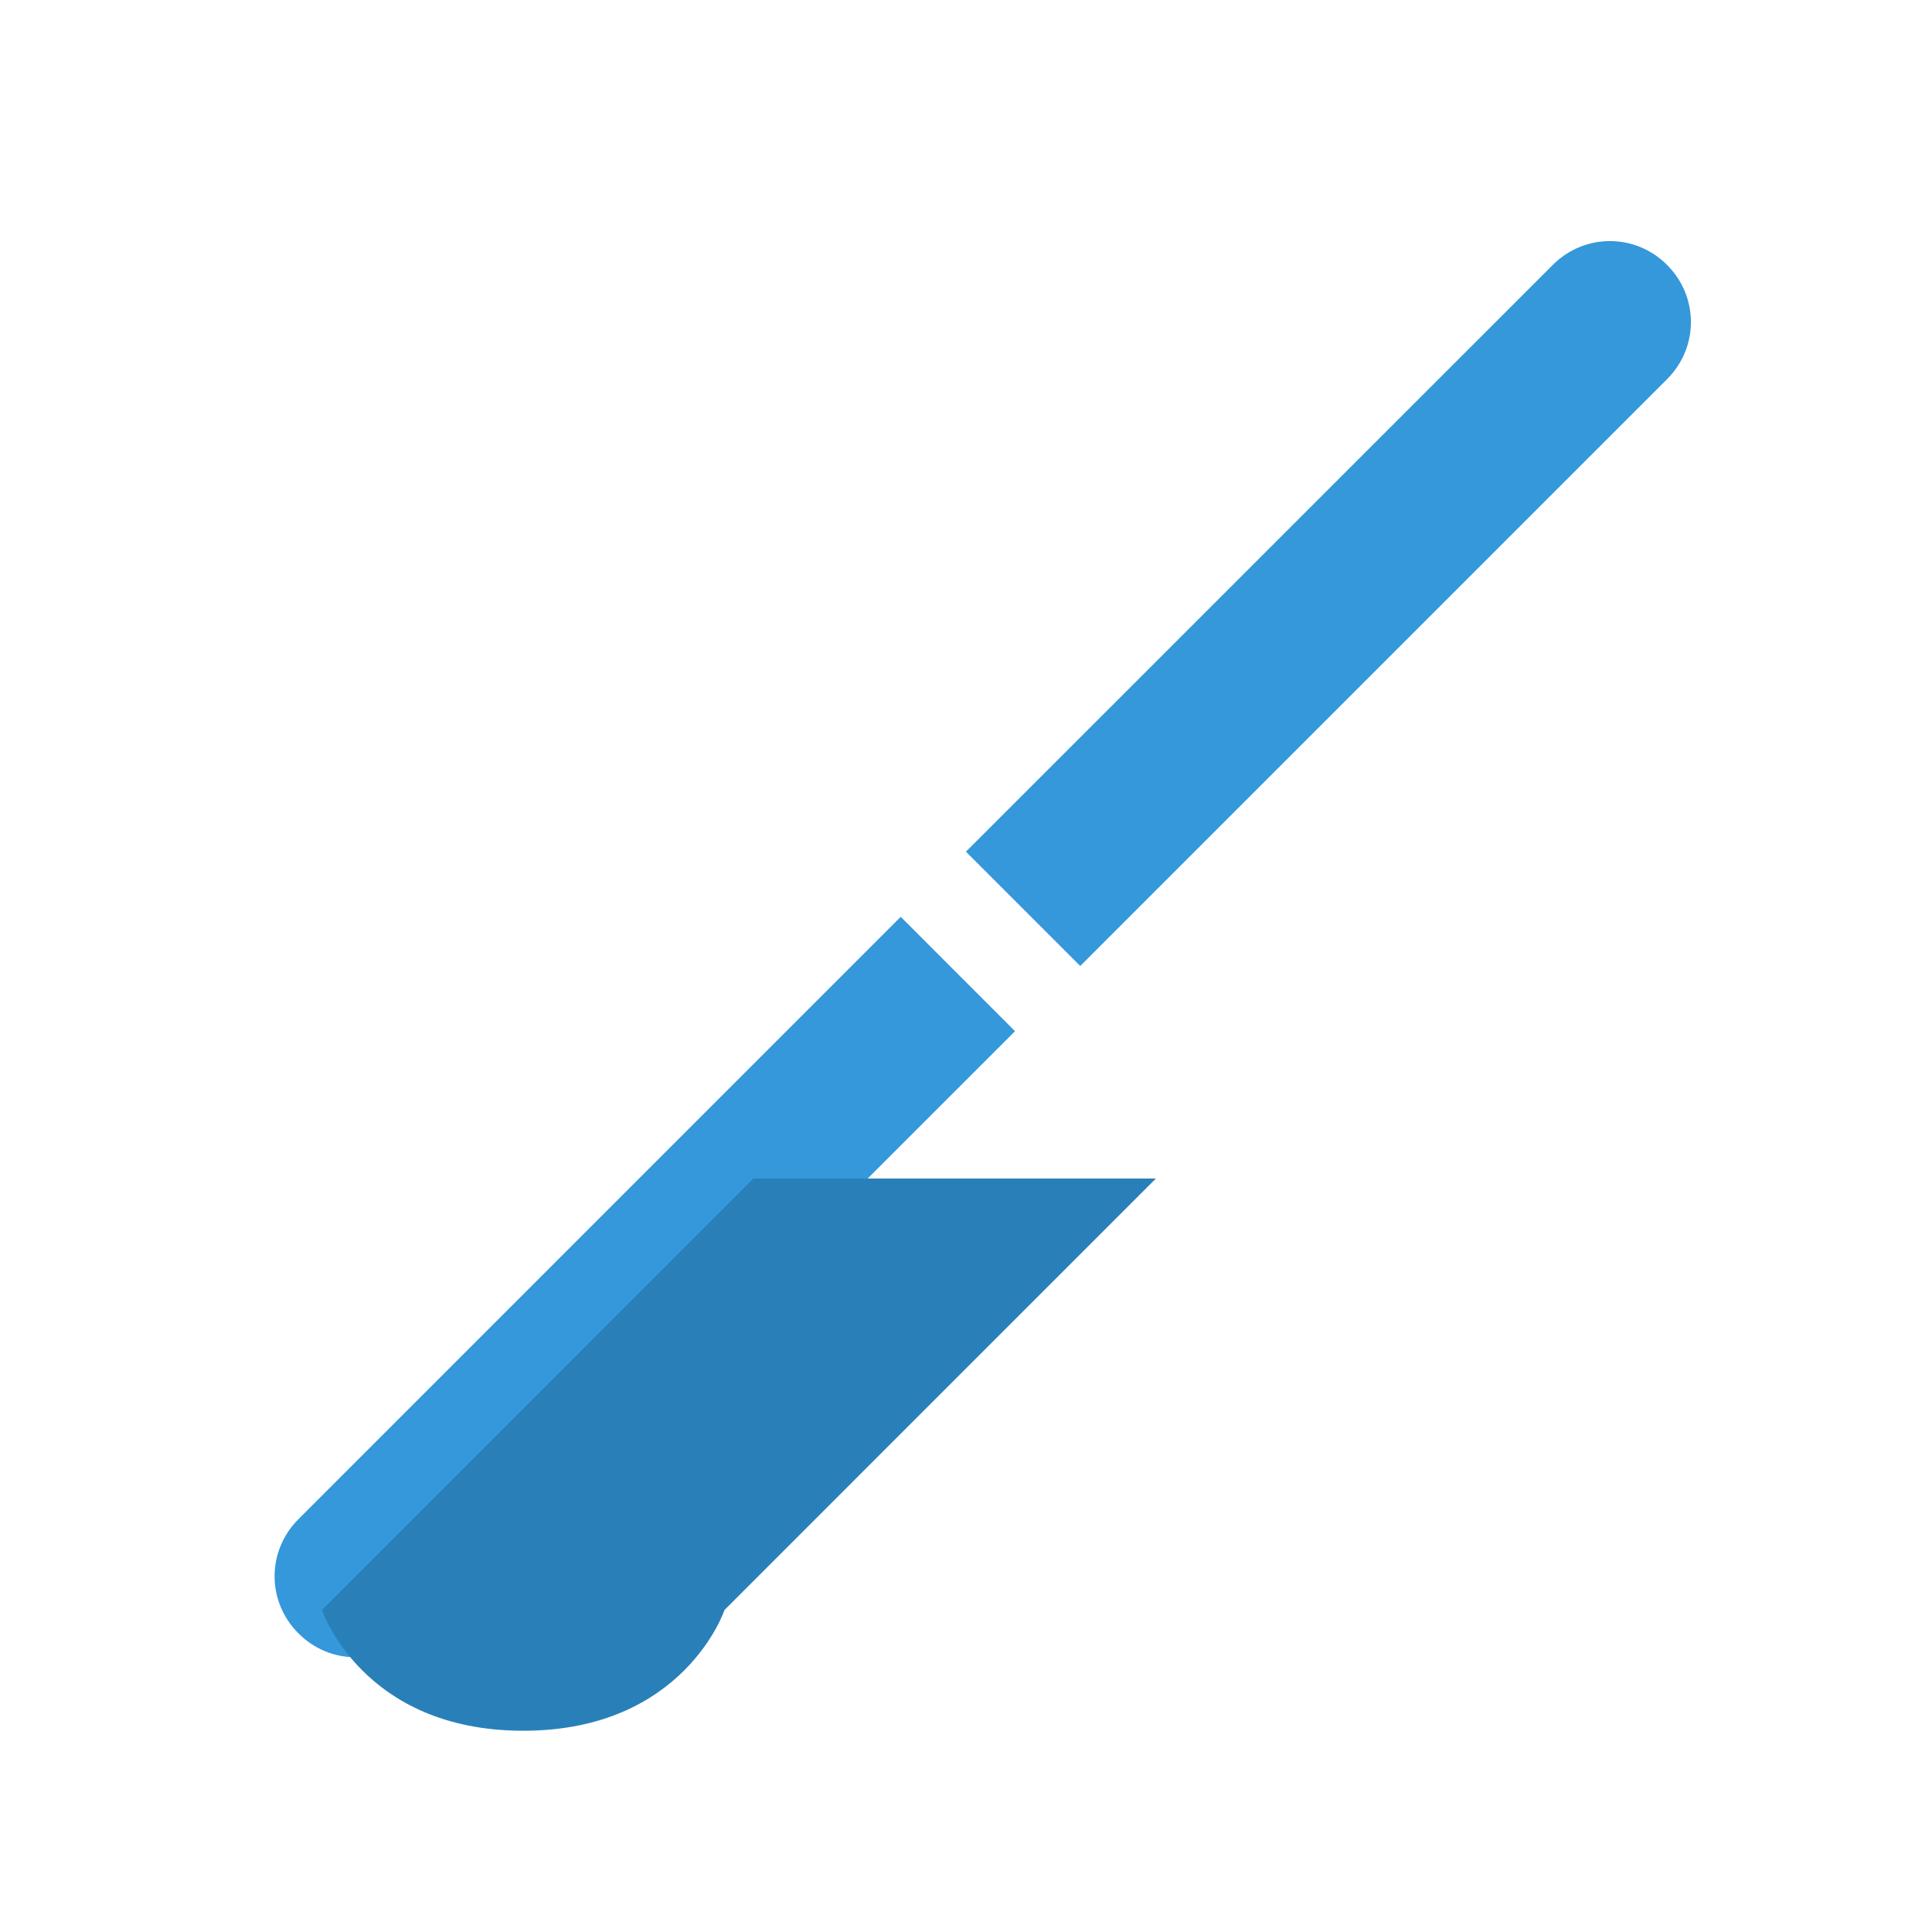
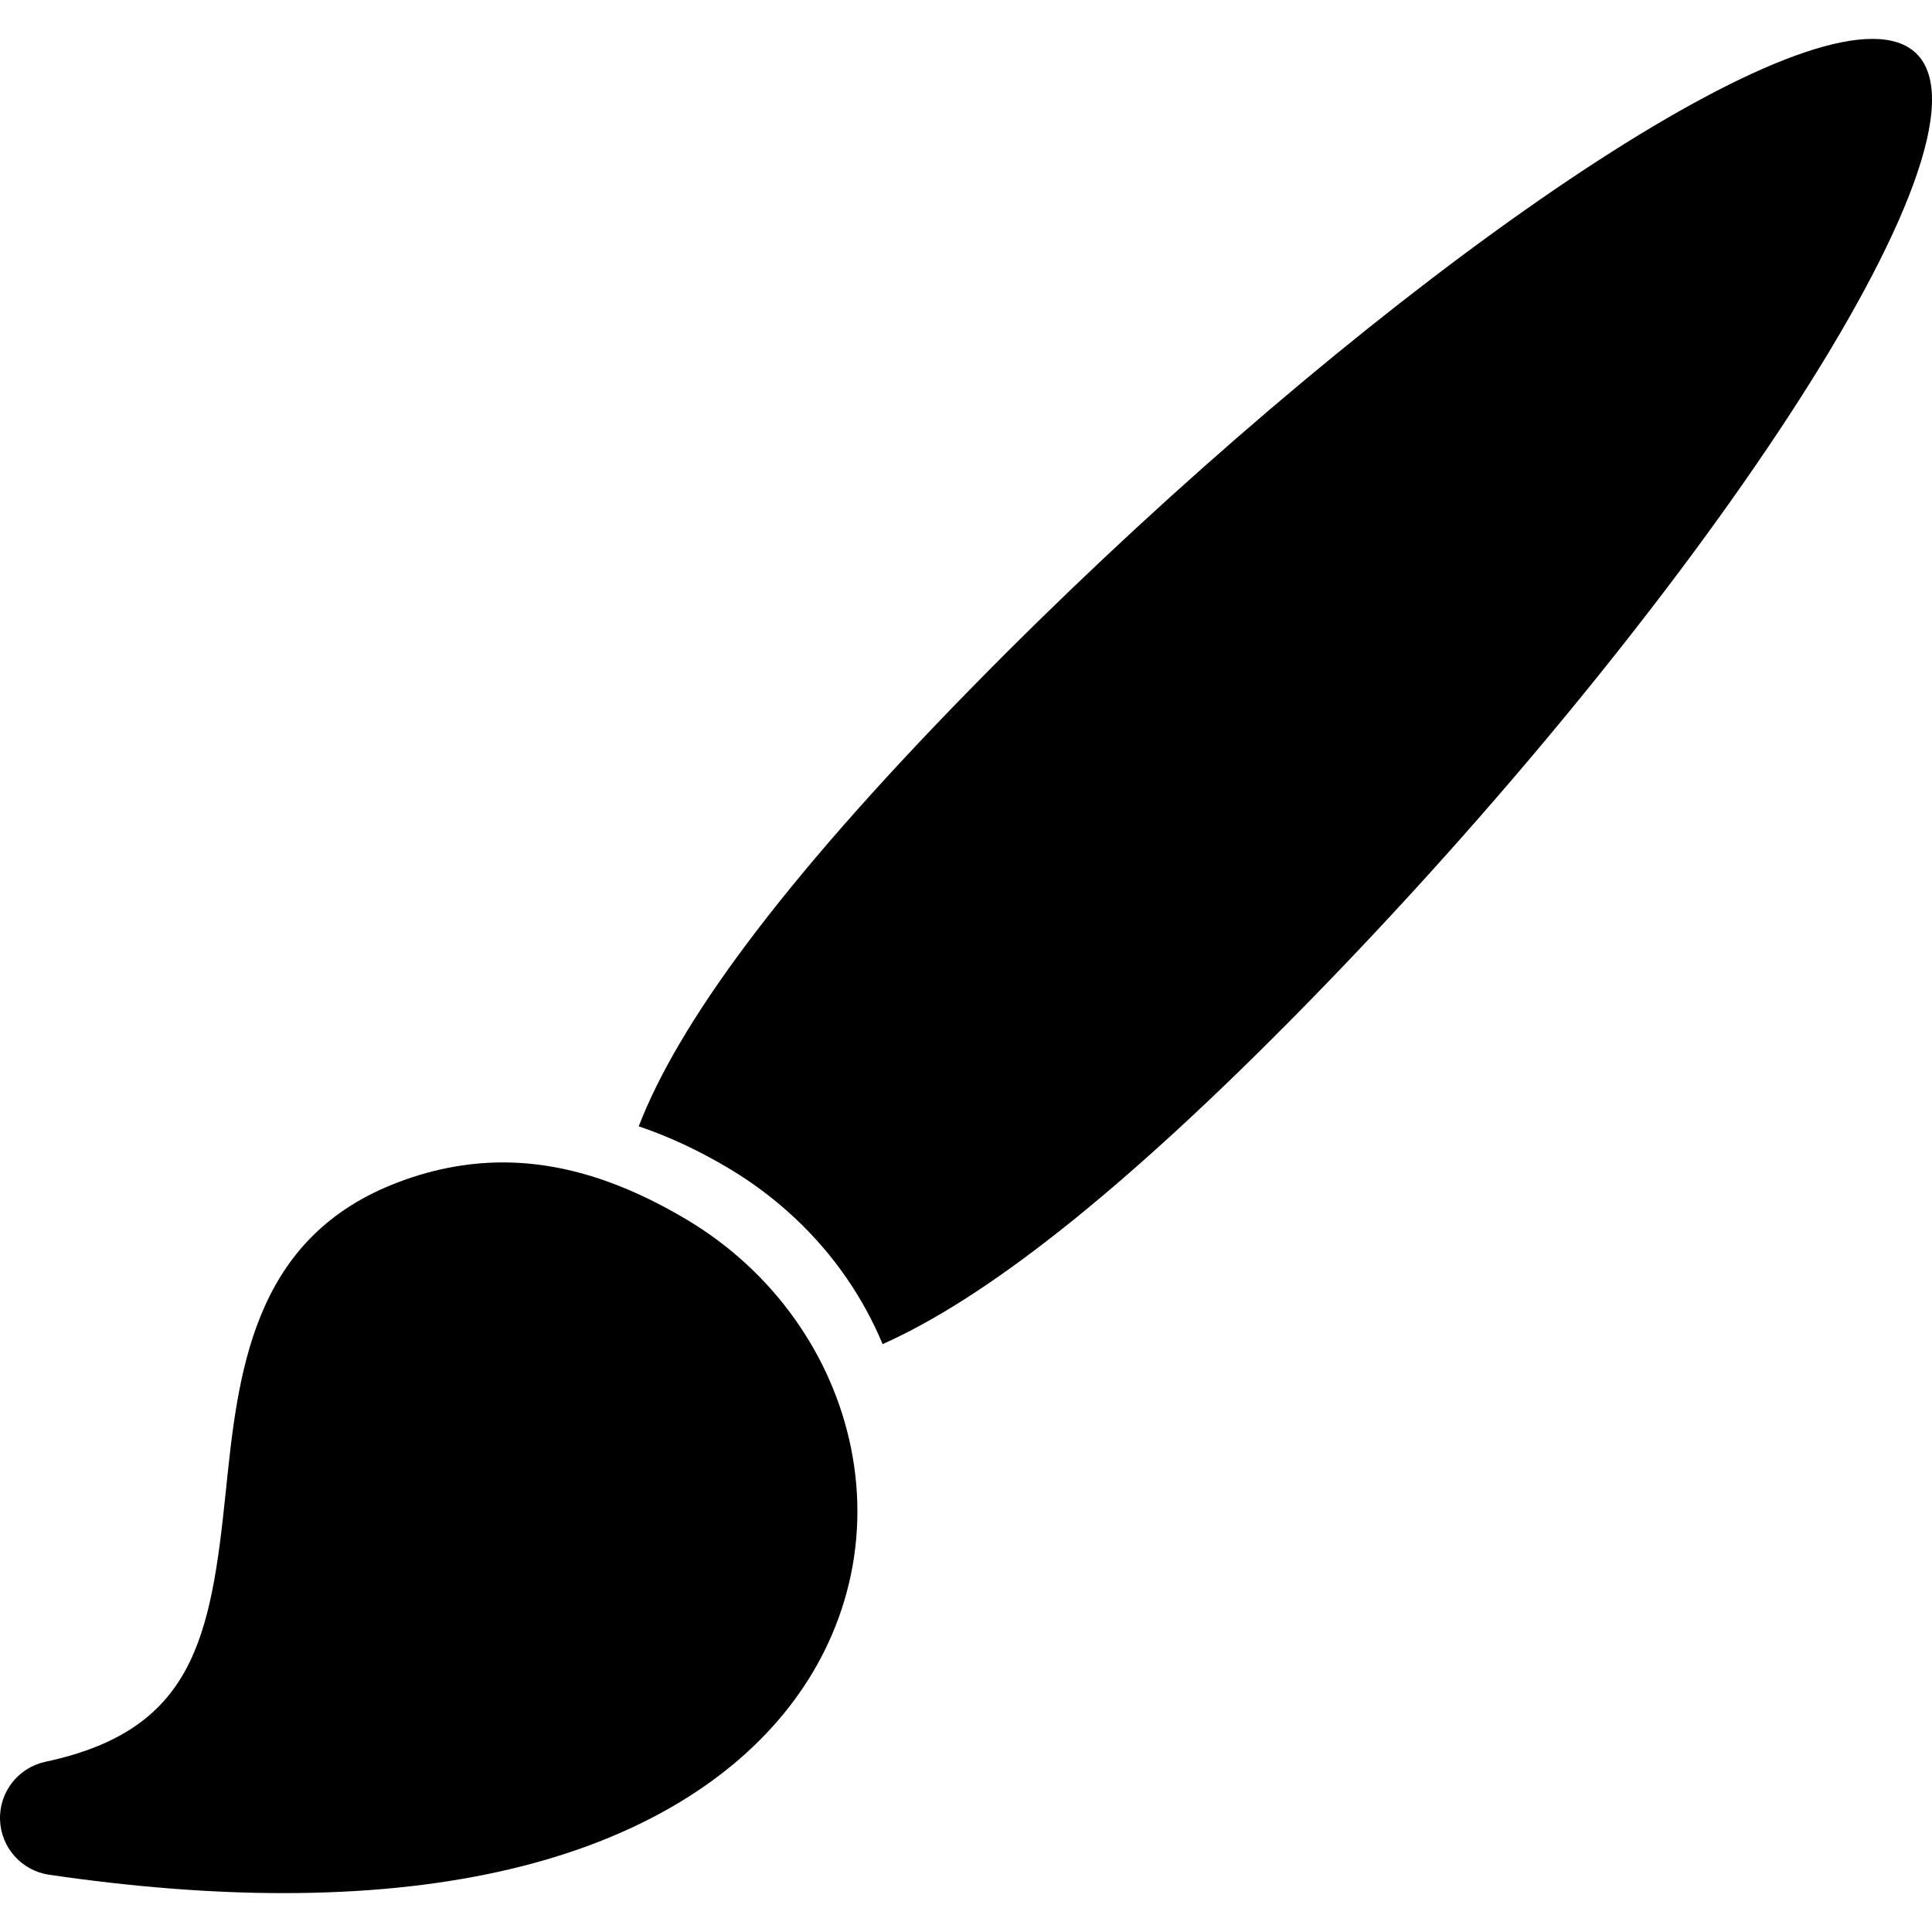
- <svg xmlns="http://www.w3.org/2000/svg" width="24" height="24" viewBox="0 0 24 24" fill="none">
-   <path d="M20.709 3.291C20.314 2.896 19.684 2.896 19.289 3.291L11.999 10.58L13.419 12L20.709 4.71C21.104 4.316 21.104 3.686 20.709 3.291Z" fill="#3498db" />
-   <path d="M11.189 11.389L3.708 18.871C3.312 19.266 3.312 19.896 3.708 20.291C4.102 20.686 4.732 20.686 5.127 20.291L12.609 12.81L11.189 11.389Z" fill="#3498db" />
-   <path fill-rule="evenodd" clip-rule="evenodd" d="M9.359 14.64L4 20C4 20 4.5 21.5 6.5 21.5C8.5 21.5 9 20 9 20L14.359 14.64L9.359 14.64Z" fill="#2980b9" />
+ <svg xmlns="http://www.w3.org/2000/svg" fill="#000000" height="800px" width="800px" version="1.1" id="Capa_1" viewBox="0 0 422.555 422.555" xml:space="preserve">
+   <g>
+     <path d="M419.061,11.643c-2.223-2.127-5.45-3.139-9.544-3.139c-32.927,0-122.005,65.392-196.859,141.77   c-42.696,43.557-64.478,74.066-72.961,96.074c6.455,2.162,13.001,5.199,19.671,9.167c5.219,3.105,10.092,6.77,14.468,10.88   c0.006,0.002,0.008,0.004,0.014,0.006c8.528,8.007,14.971,17.444,19.188,27.578c21.773-9.709,51.271-32.1,92.405-74.059   C369.608,134.048,439.164,30.877,419.061,11.643z" />
+     <path d="M150.175,266.736c-11.455-6.818-22.257-10.794-32.808-12.057c-2.466-0.295-4.918-0.443-7.361-0.443   c-8.065,0-16.189,1.62-24.149,4.817c-30.825,12.389-33.835,41.568-36.491,67.315c-3.306,32.045-6.979,52.036-39.43,58.957   c-5.942,1.268-10.125,6.608-9.93,12.682c0.195,6.074,4.711,11.136,10.723,12.02c18.16,2.67,35.401,4.023,51.246,4.024   c0.004,0,0.007,0,0.011,0c34.558,0,63.052-6.296,84.689-18.712c19.855-11.393,33.144-27.572,38.43-46.788   c2.911-10.582,3.135-21.488,1.005-31.951C182.025,296.534,169.276,278.103,150.175,266.736z" />
+   </g>
</svg>
